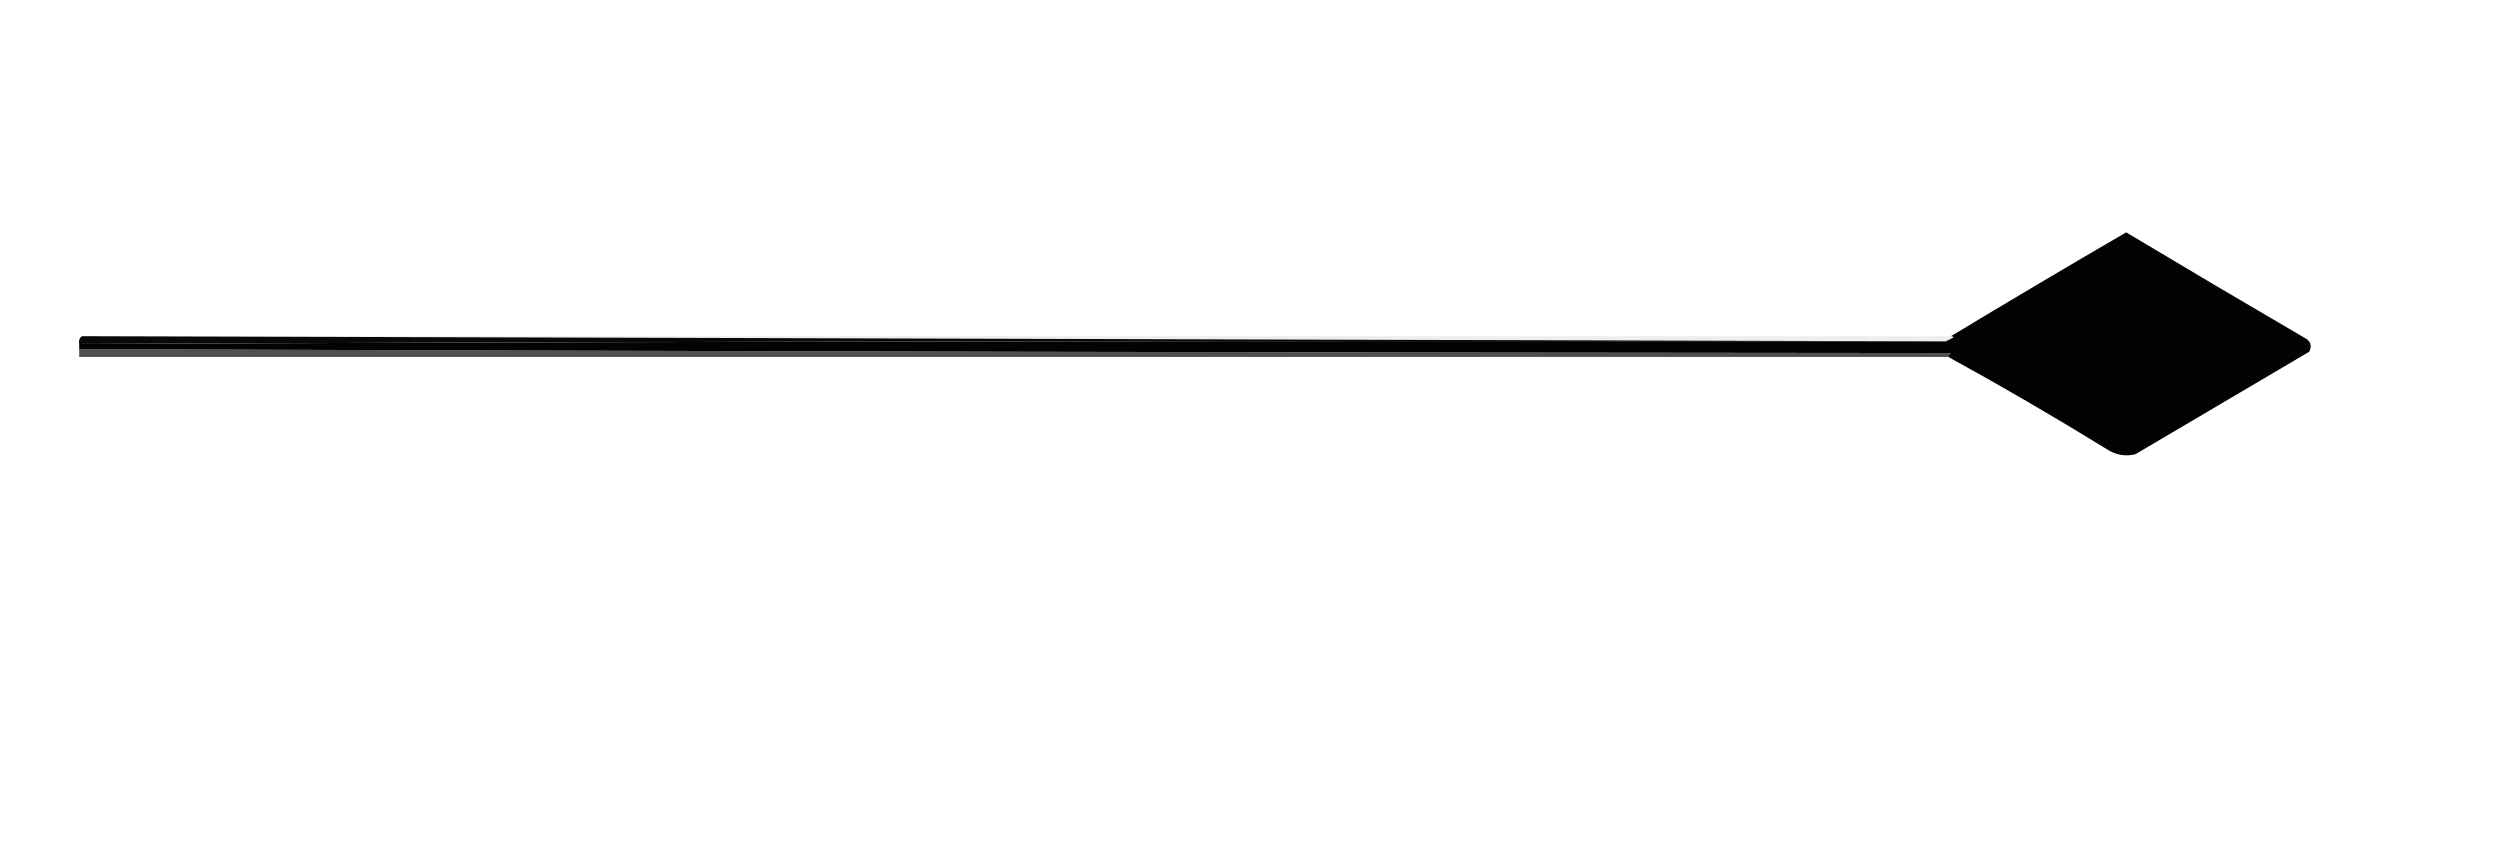
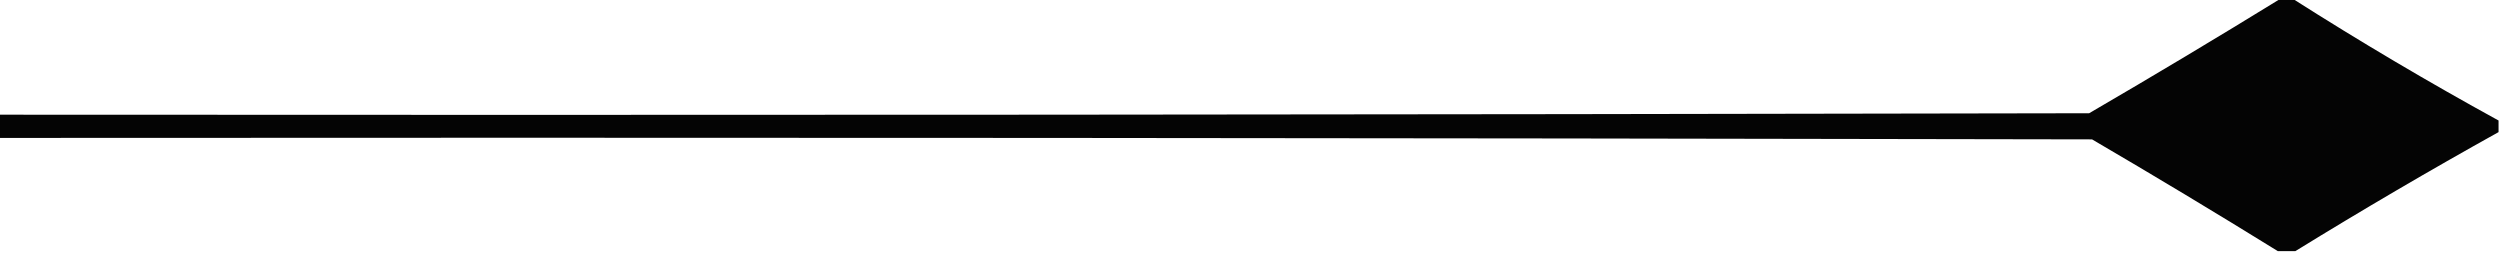
- <svg xmlns="http://www.w3.org/2000/svg" version="1.1" width="963px" height="325px" style="shape-rendering:geometricPrecision; text-rendering:geometricPrecision; image-rendering:optimizeQuality; fill-rule:evenodd; clip-rule:evenodd">
+ <svg xmlns="http://www.w3.org/2000/svg" version="1.1" width="861px" height="87px" style="shape-rendering:geometricPrecision; text-rendering:geometricPrecision; image-rendering:optimizeQuality; fill-rule:evenodd; clip-rule:evenodd">
  <g>
-     <path style="opacity:0.985" fill="#000000" d="M 750.5,137.5 C 750.611,136.883 750.944,136.383 751.5,136C 511.097,135.832 270.764,135.332 30.5,134.5C 30.5,133.833 30.5,133.167 30.5,132.5C 270.097,131.501 509.764,131.168 749.5,131.5C 750.473,131.013 751.473,130.513 752.5,130C 752.272,129.601 751.938,129.435 751.5,129.5C 773.83,116.03 796.33,102.697 819,89.5C 841.751,103.126 864.584,116.626 887.5,130C 890.055,131.258 890.722,133.091 889.5,135.5C 867.167,148.667 844.833,161.833 822.5,175C 818.548,175.912 814.881,175.245 811.5,173C 791.439,160.639 771.106,148.805 750.5,137.5 Z" />
-   </g>
-   <g>
-     <path style="opacity:0.067" fill="#000000" d="M 31.5,129.5 C 271.5,129.5 511.5,129.5 751.5,129.5C 751.938,129.435 752.272,129.601 752.5,130C 751.473,130.513 750.473,131.013 749.5,131.5C 510.167,130.833 270.833,130.167 31.5,129.5 Z" />
-   </g>
-   <g>
-     <path style="opacity:0.964" fill="#000000" d="M 31.5,129.5 C 270.833,130.167 510.167,130.833 749.5,131.5C 509.764,131.168 270.097,131.501 30.5,132.5C 30.263,131.209 30.596,130.209 31.5,129.5 Z" />
-   </g>
-   <g>
-     <path style="opacity:0.69" fill="#000000" d="M 30.5,134.5 C 270.764,135.332 511.097,135.832 751.5,136C 750.944,136.383 750.611,136.883 750.5,137.5C 510.5,137.5 270.5,137.5 30.5,137.5C 30.5,136.5 30.5,135.5 30.5,134.5 Z" />
+     <path style="opacity:0.984" fill="#000000" d="M 785.5,-0.5 C 786.833,-0.5 788.167,-0.5 789.5,-0.5C 812.664,14.253 836.331,28.253 860.5,41.5C 860.5,42.833 860.5,44.167 860.5,45.5C 836.83,58.666 813.497,72.332 790.5,86.5C 788.5,86.5 786.5,86.5 784.5,86.5C 763.396,73.441 742.063,60.608 720.5,48C 480.167,47.5 239.834,47.333 -0.5,47.5C -0.5,44.833 -0.5,42.167 -0.5,39.5C 239.5,39.667 479.5,39.5 719.5,39C 741.729,26.059 763.729,12.892 785.5,-0.5 Z" />
  </g>
</svg>
